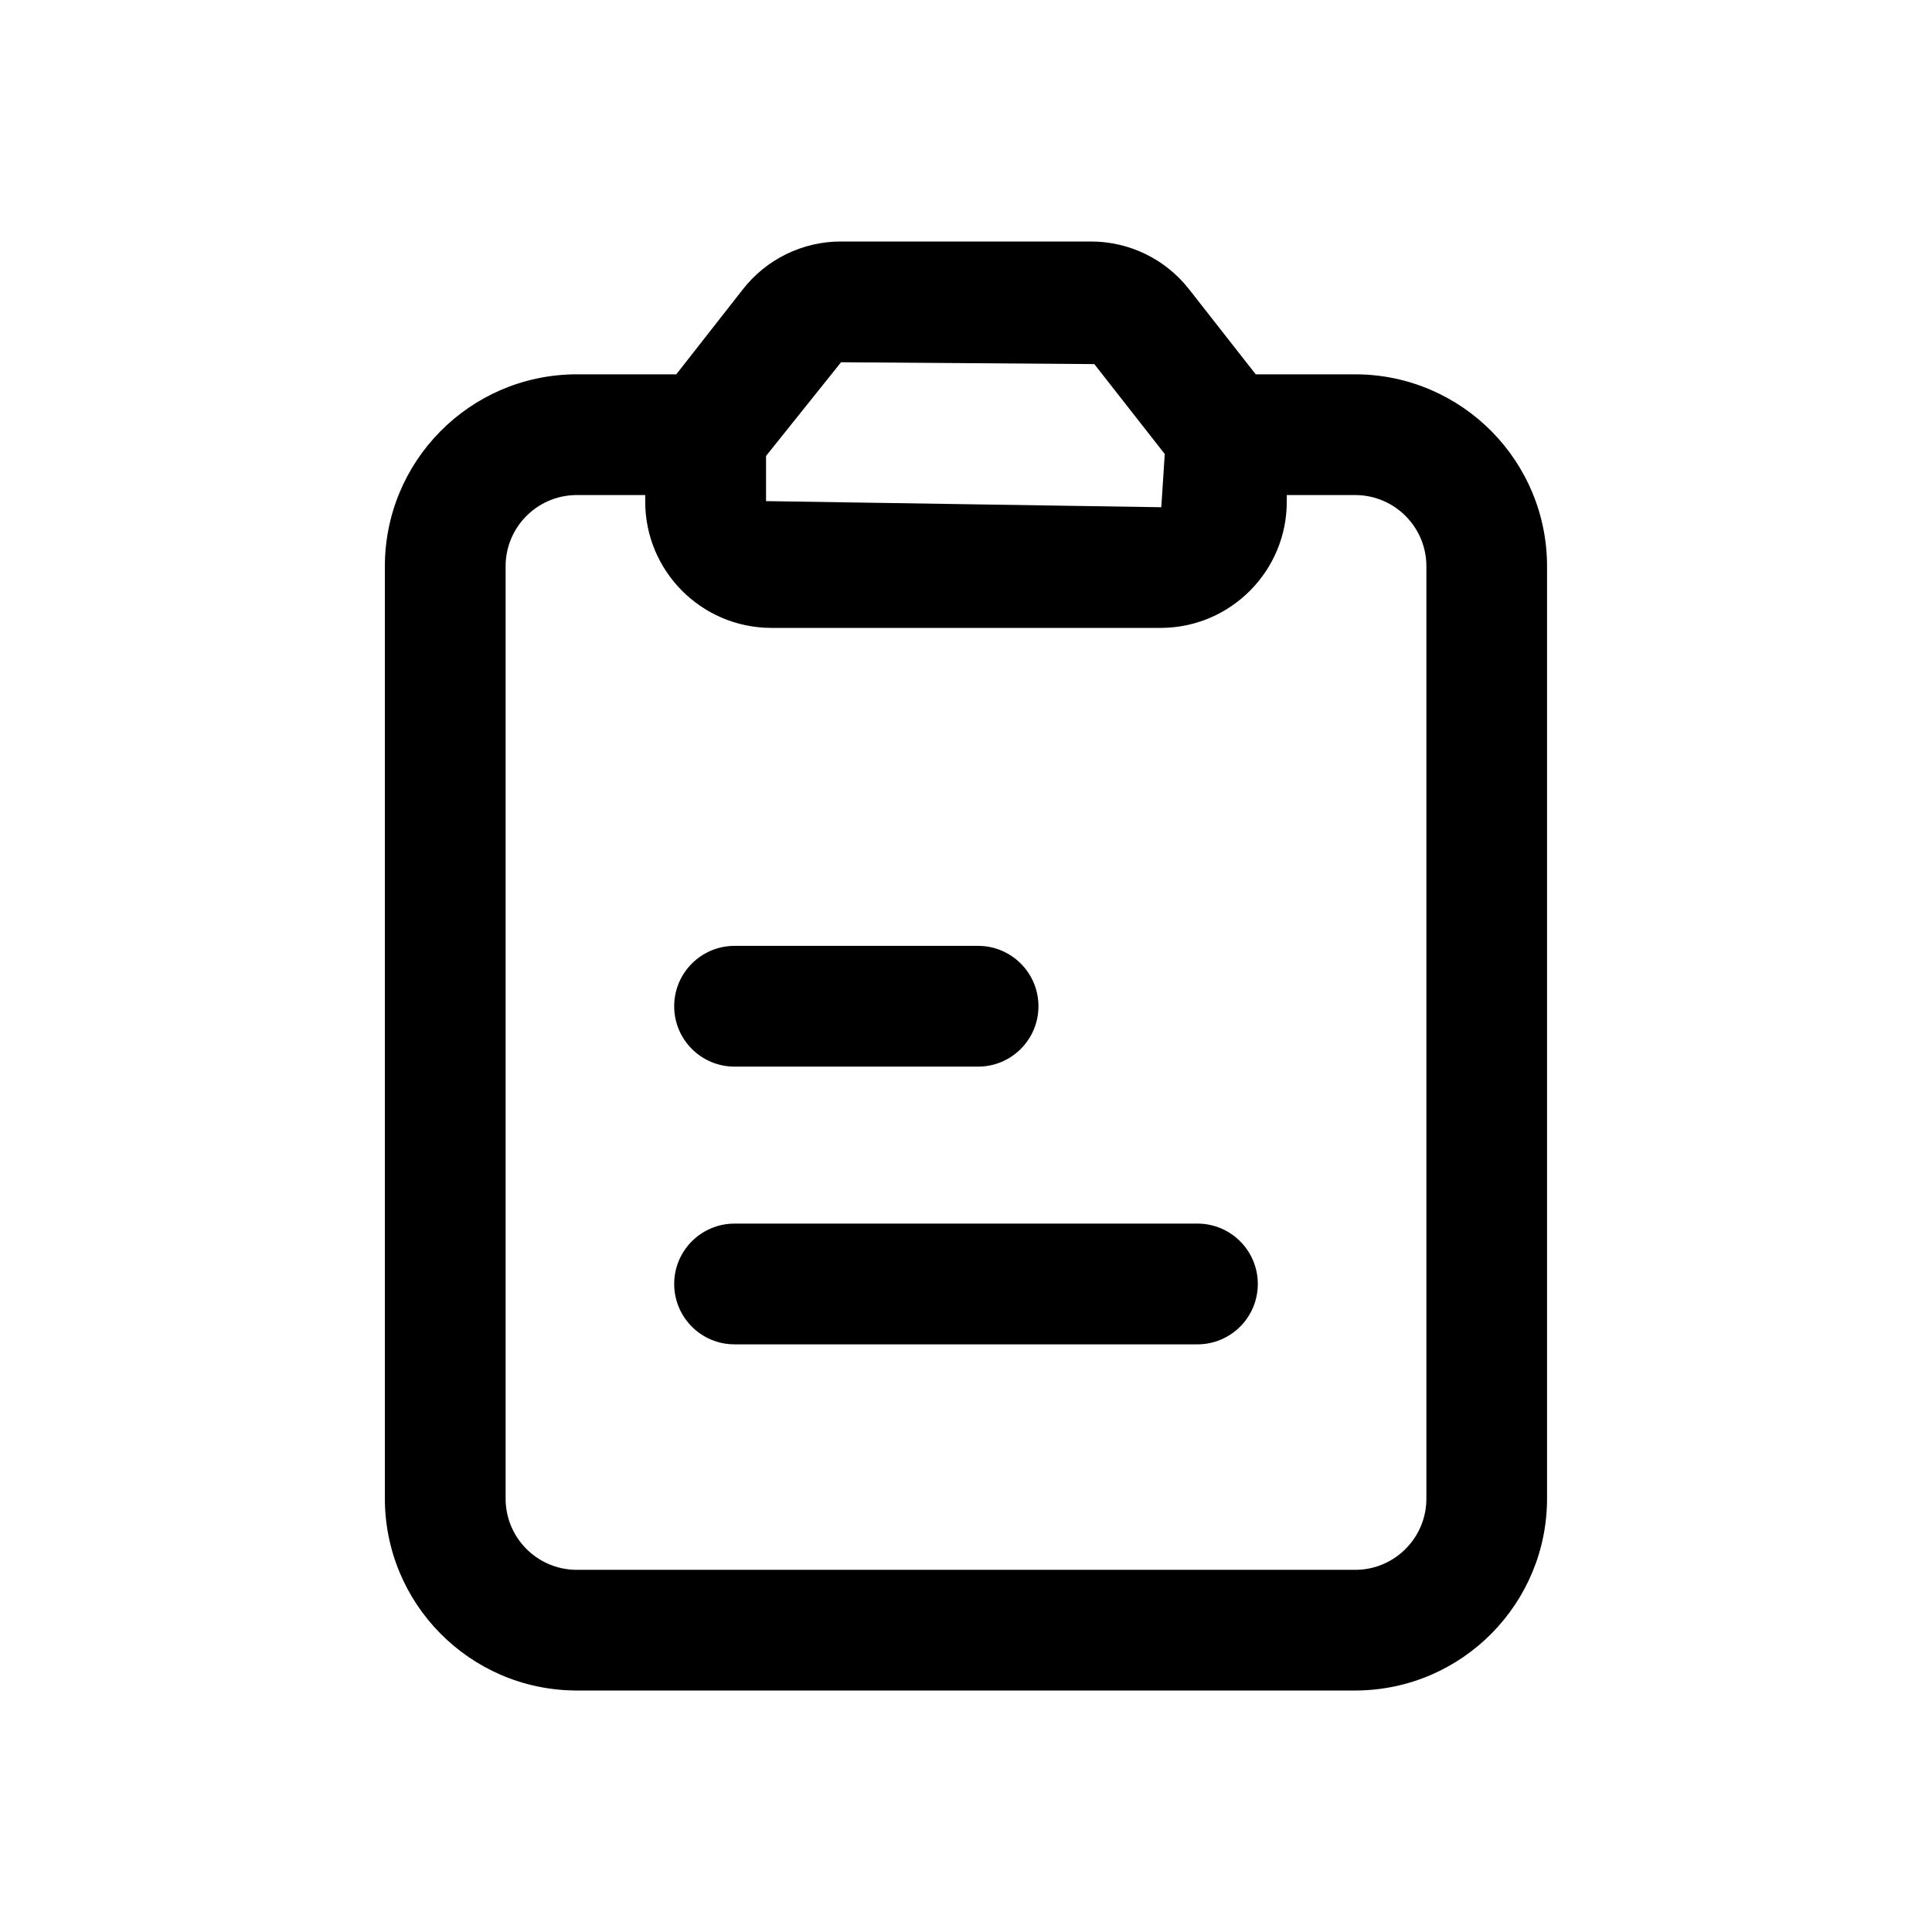
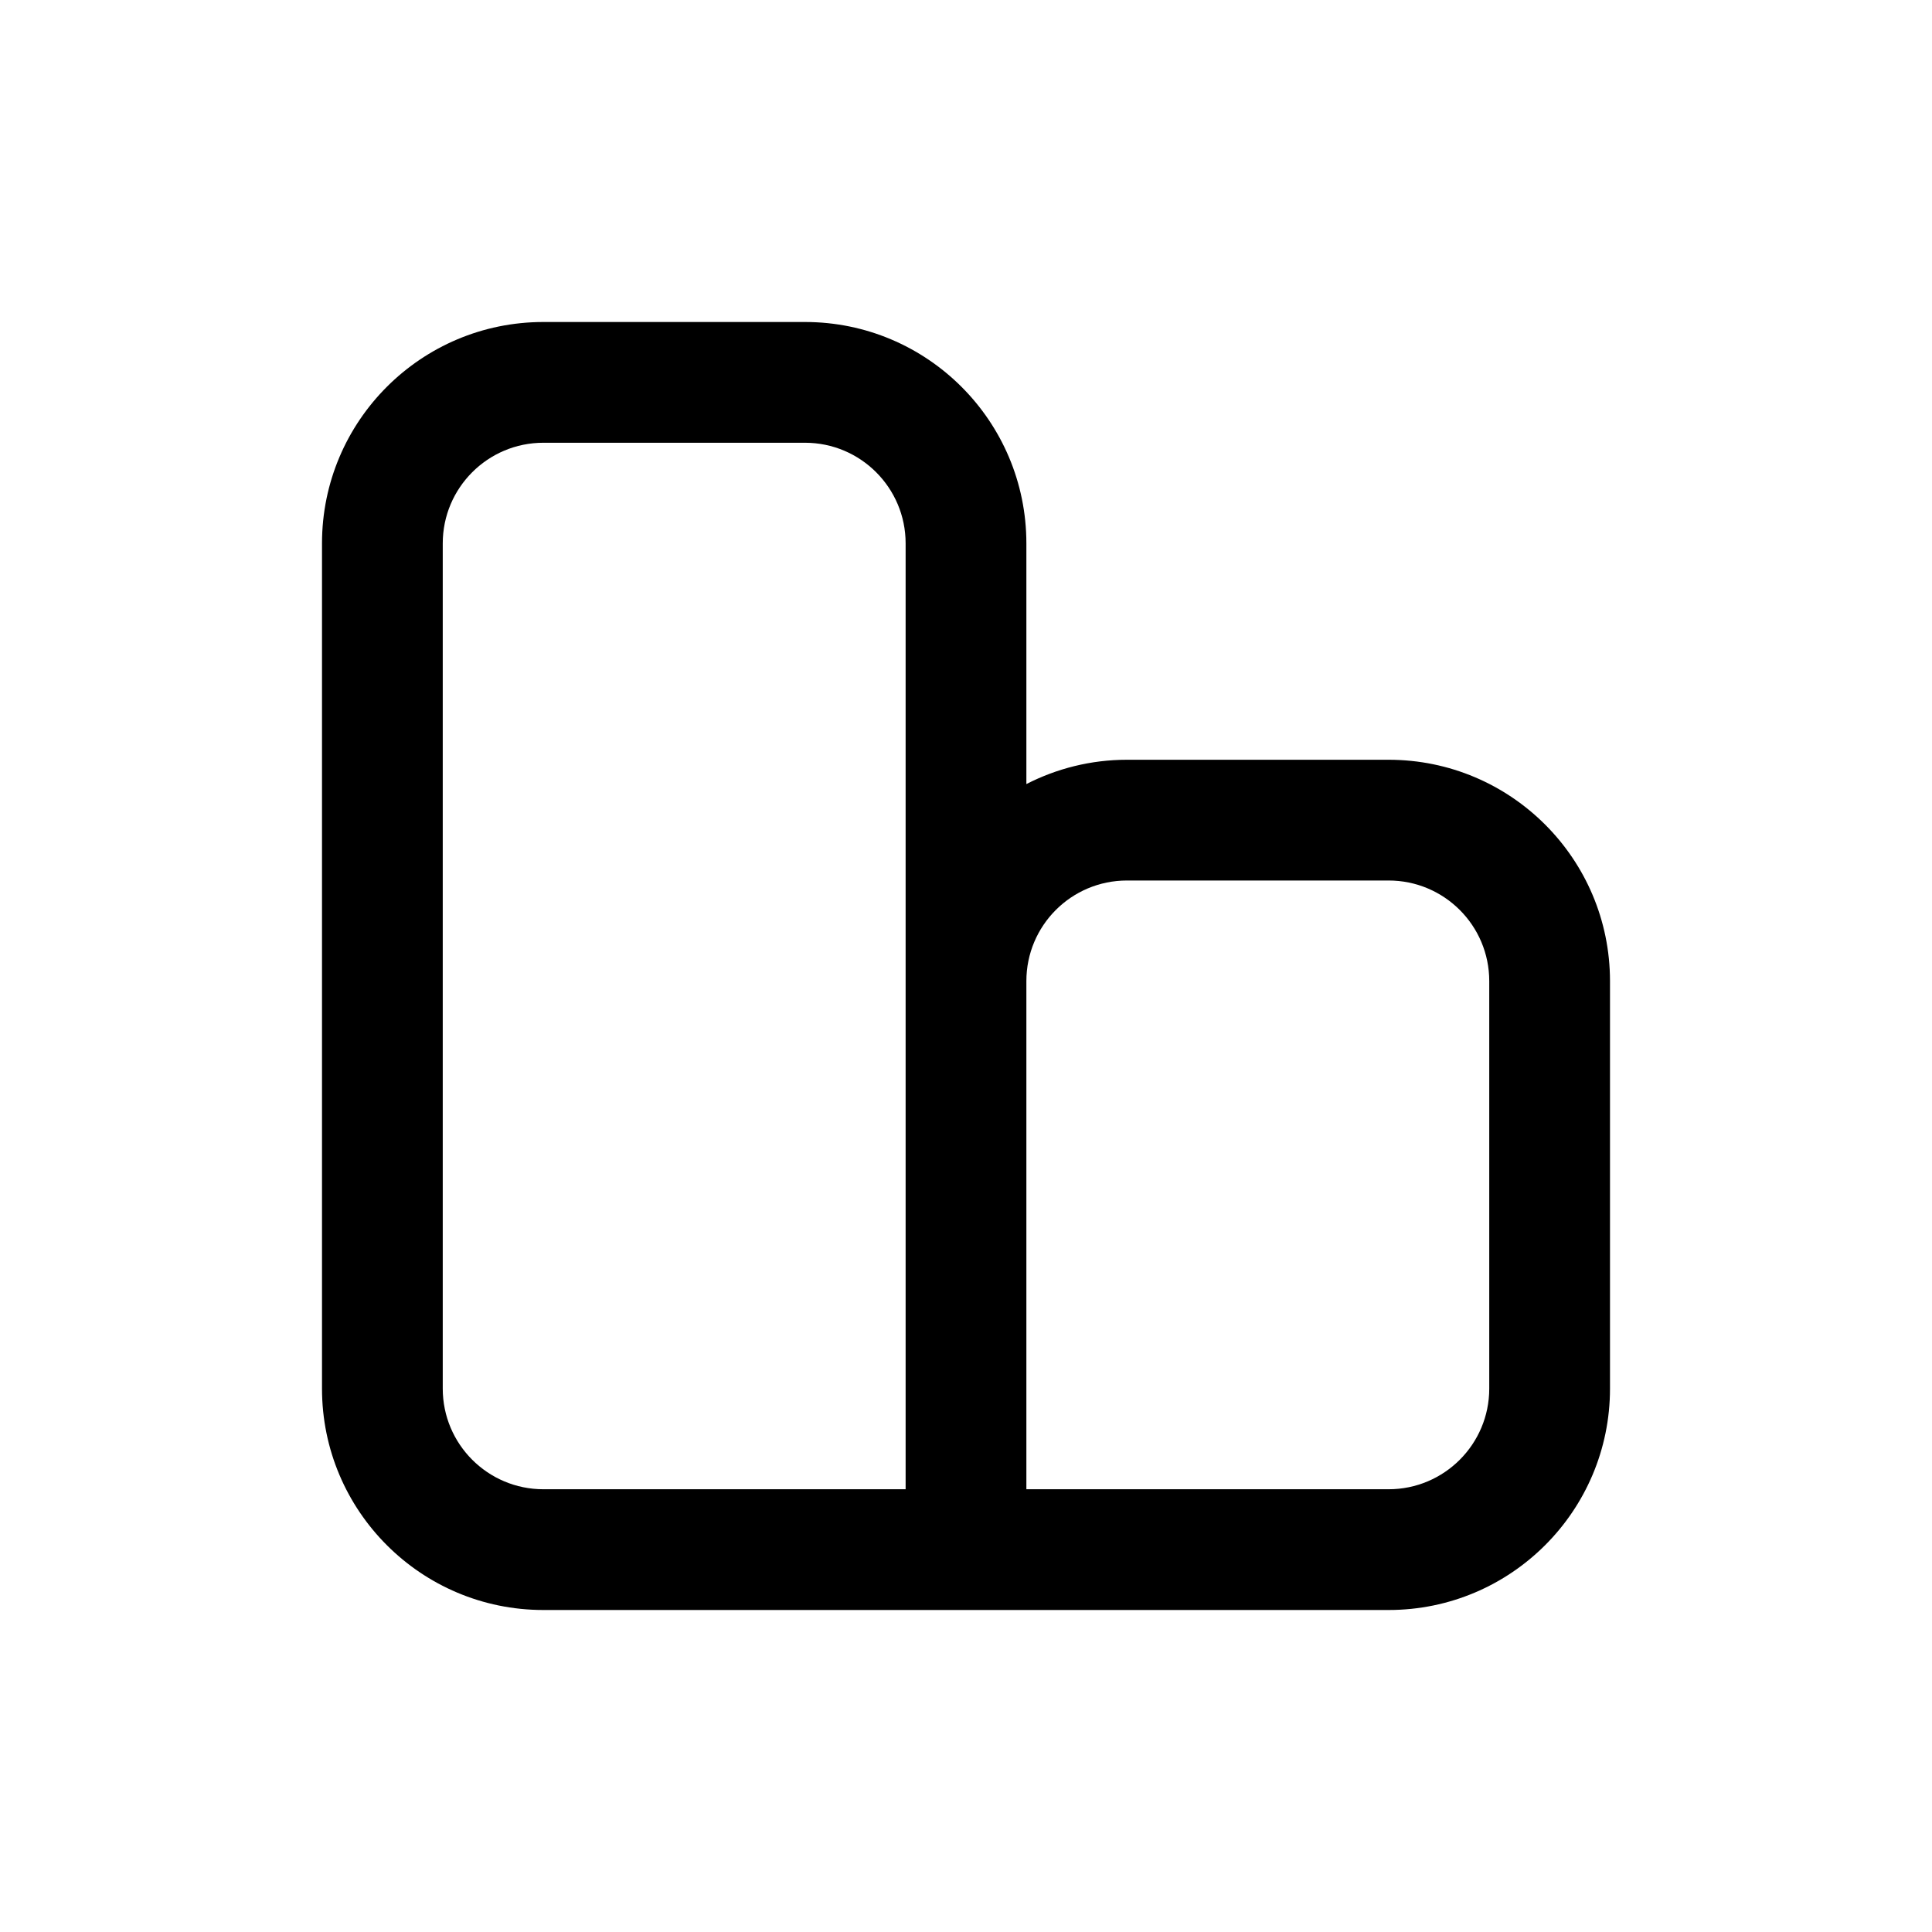
- <svg xmlns="http://www.w3.org/2000/svg" fill="currentColor" id="icons" viewBox="0 0 24 24">
-   <rect id="canvas" width="24" height="24" style="fill:none" />
-   <path d="M16.852,4.65H15.599l-.825-1.053A1.546,1.546,0,0,0,13.552,3H10.448a1.544,1.544,0,0,0-1.222.597L8.401,4.65H7.148A2.386,2.386,0,0,0,4.781,7.05V18.6A2.386,2.386,0,0,0,7.148,21h9.703a2.386,2.386,0,0,0,2.367-2.4V7.05A2.386,2.386,0,0,0,16.852,4.65Zm-3.258-.127.875,1.117-.043.661L9.516,6.225V5.664L10.448,4.5Zm4.125,14.078a.885.885,0,0,1-.867.9H7.148a.885.885,0,0,1-.867-.9V7.05a.885.885,0,0,1,.867-.9h.867v.075a1.569,1.569,0,0,0,1.559,1.575h4.852a1.569,1.569,0,0,0,1.559-1.575V6.15h.867a.885.885,0,0,1,.867.9Z" />
-   <path d="M14.875,15.2H9.125a.75.75,0,1,0,0,1.5h5.75a.75.75,0,1,0,0-1.5Z" />
-   <path d="M9.125,13.25h3.025a.75.75,0,1,0,0-1.5H9.125a.75.75,0,0,0,0,1.5Z" />
+ <svg xmlns="http://www.w3.org/2000/svg" width="24" height="24" viewBox="0 0 24 24" fill="currentColor">
+   <path d="M10 4C11.518 4 12.75 5.231 12.75 6.75V9.74C13.125 9.548 13.549 9.438 14 9.438H17.25C18.768 9.438 20 10.669 20 12.188V17.25C20 18.769 18.768 20 17.25 20H6.75C5.231 20 4 18.769 4 17.25V6.75C4 5.231 5.231 4 6.75 4H10ZM6.75 5.5C6.06 5.5 5.5 6.06 5.5 6.75V17.25C5.5 17.94 6.06 18.5 6.75 18.5H11.25V6.75C11.25 6.06 10.69 5.5 10 5.5H6.75ZM14 10.938C13.309 10.938 12.75 11.497 12.75 12.188V18.5H17.25C17.94 18.5 18.5 17.94 18.5 17.25V12.188C18.5 11.497 17.94 10.938 17.25 10.938H14Z" />
</svg>
